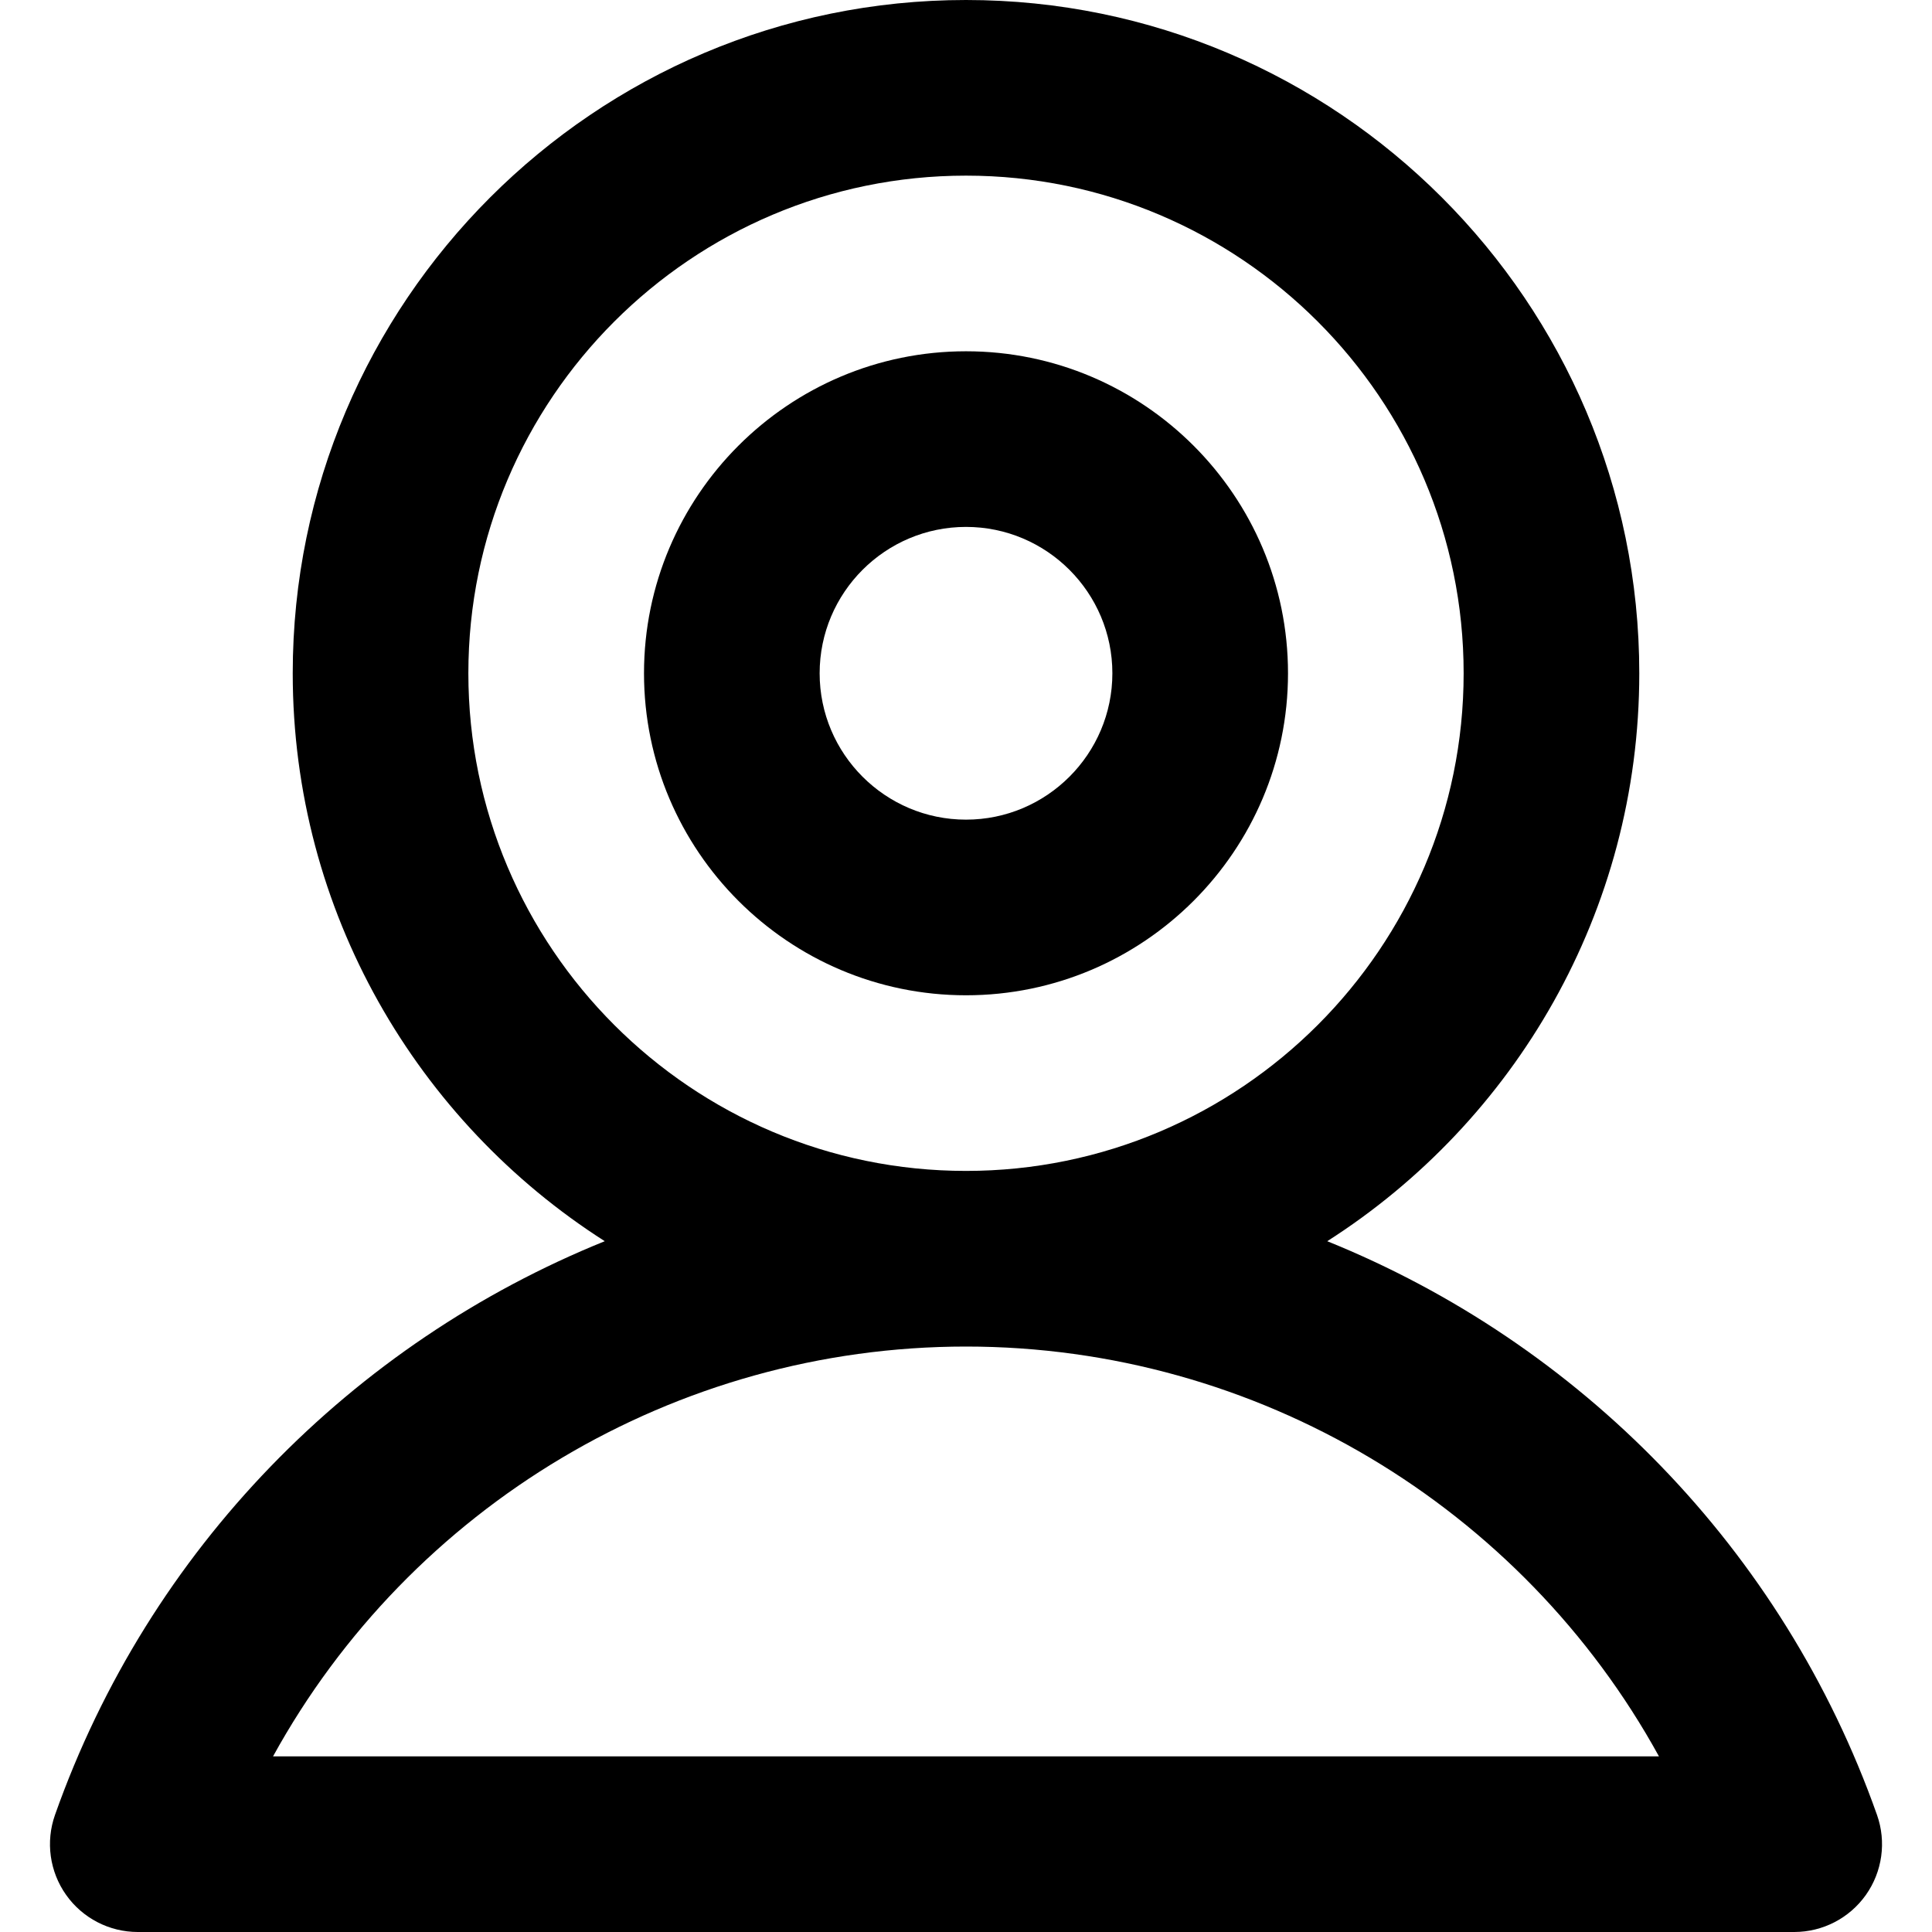
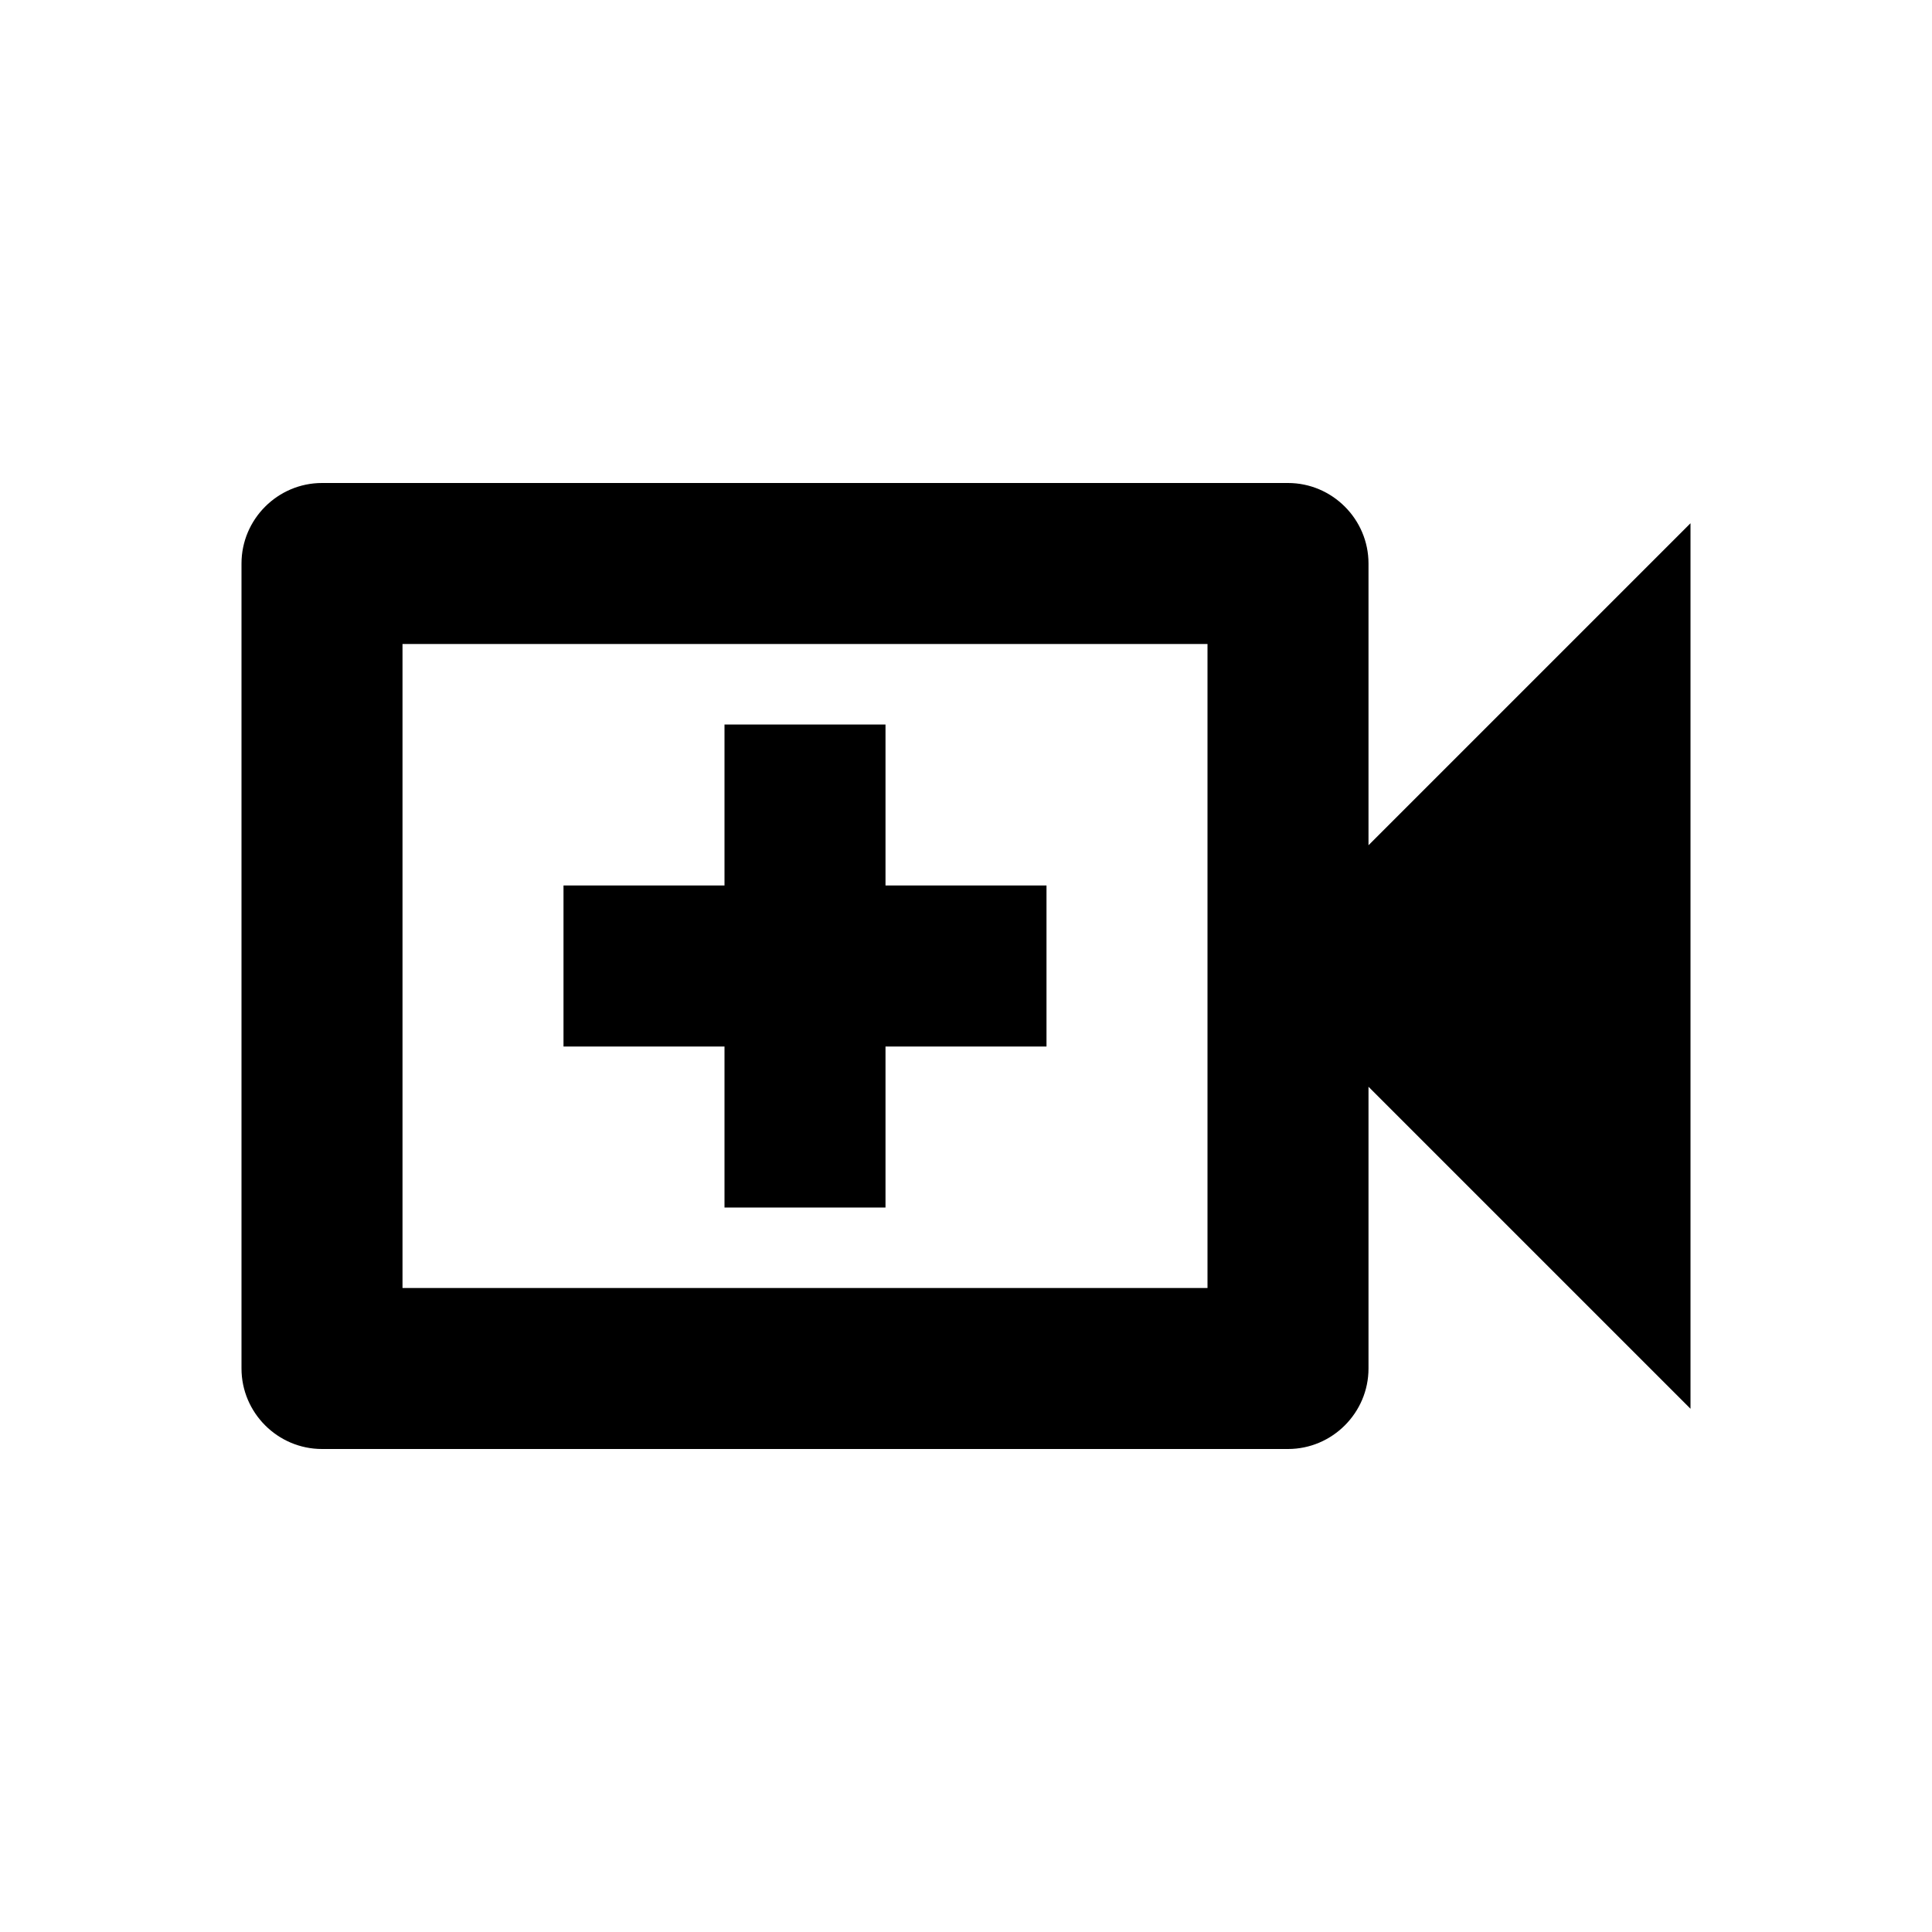
- <svg xmlns="http://www.w3.org/2000/svg" version="1.1" id="Layer_1" x="0px" y="0px" viewBox="0 0 329.998 329.998" style="enable-background:new 0 0 329.998 329.998;" xml:space="preserve">
-   <g id="XMLID_873_">
-     <g id="XMLID_874_">
-       <path id="XMLID_875_" d="M320.605,310c-16.068-45.459-50.888-80.607-93.903-97.994C258.722,191.566,280,155.723,280,115    C280,51.589,228.411,0,165,0c-63.412,0-115,51.589-115,115c0,40.723,21.278,76.567,53.298,97.005    c-43.016,17.387-77.836,52.535-93.904,97.994c-1.623,4.591-0.916,9.684,1.896,13.66c2.811,3.976,7.378,6.339,12.247,6.339h282.927    c4.869,0,9.436-2.364,12.247-6.339C321.521,319.683,322.228,314.59,320.605,310z M79.999,115c0-46.869,38.131-85,85-85    c46.869,0,85,38.131,85,85c0,46.869-38.131,85-85,85C118.13,200,79.999,161.869,79.999,115z M46.638,299.998    C70.067,257.398,115.275,230,165,230c49.726,0,94.932,27.398,118.36,69.998H46.638z" />
-     </g>
-     <g id="XMLID_879_">
-       <path id="XMLID_880_" d="M165,60c-30.327,0-55,24.673-55,55c0,30.327,24.673,55,55,55c30.327,0,55-24.673,55-55    C220,84.673,195.327,60,165,60z M165,140c-13.785,0-25-11.215-25-25c0-13.785,11.215-25,25-25c13.785,0,25,11.215,25,25    C190,128.785,178.785,140,165,140z" />
-     </g>
-   </g>
-   <g>
- </g>
-   <g>
- </g>
-   <g>
- </g>
-   <g>
- </g>
-   <g>
- </g>
-   <g>
- </g>
-   <g>
- </g>
-   <g>
- </g>
-   <g>
- </g>
-   <g>
- </g>
-   <g>
- </g>
-   <g>
- </g>
-   <g>
- </g>
-   <g>
- </g>
-   <g>
- </g>
+ <svg xmlns="http://www.w3.org/2000/svg" height="48px" viewBox="0 0 24 24" width="48px" fill="#000000">
+   <path d="M0 0h24v24H0V0z" fill="none" />
+   <path d="M17 10.5V7c0-.55-.45-1-1-1H4c-.55 0-1 .45-1 1v10c0 .55.45 1 1 1h12c.55 0 1-.45 1-1v-3.5l4 4v-11l-4 4zM15 16H5V8h10v8zm-6-1h2v-2h2v-2h-2V9H9v2H7v2h2z" />
</svg>
